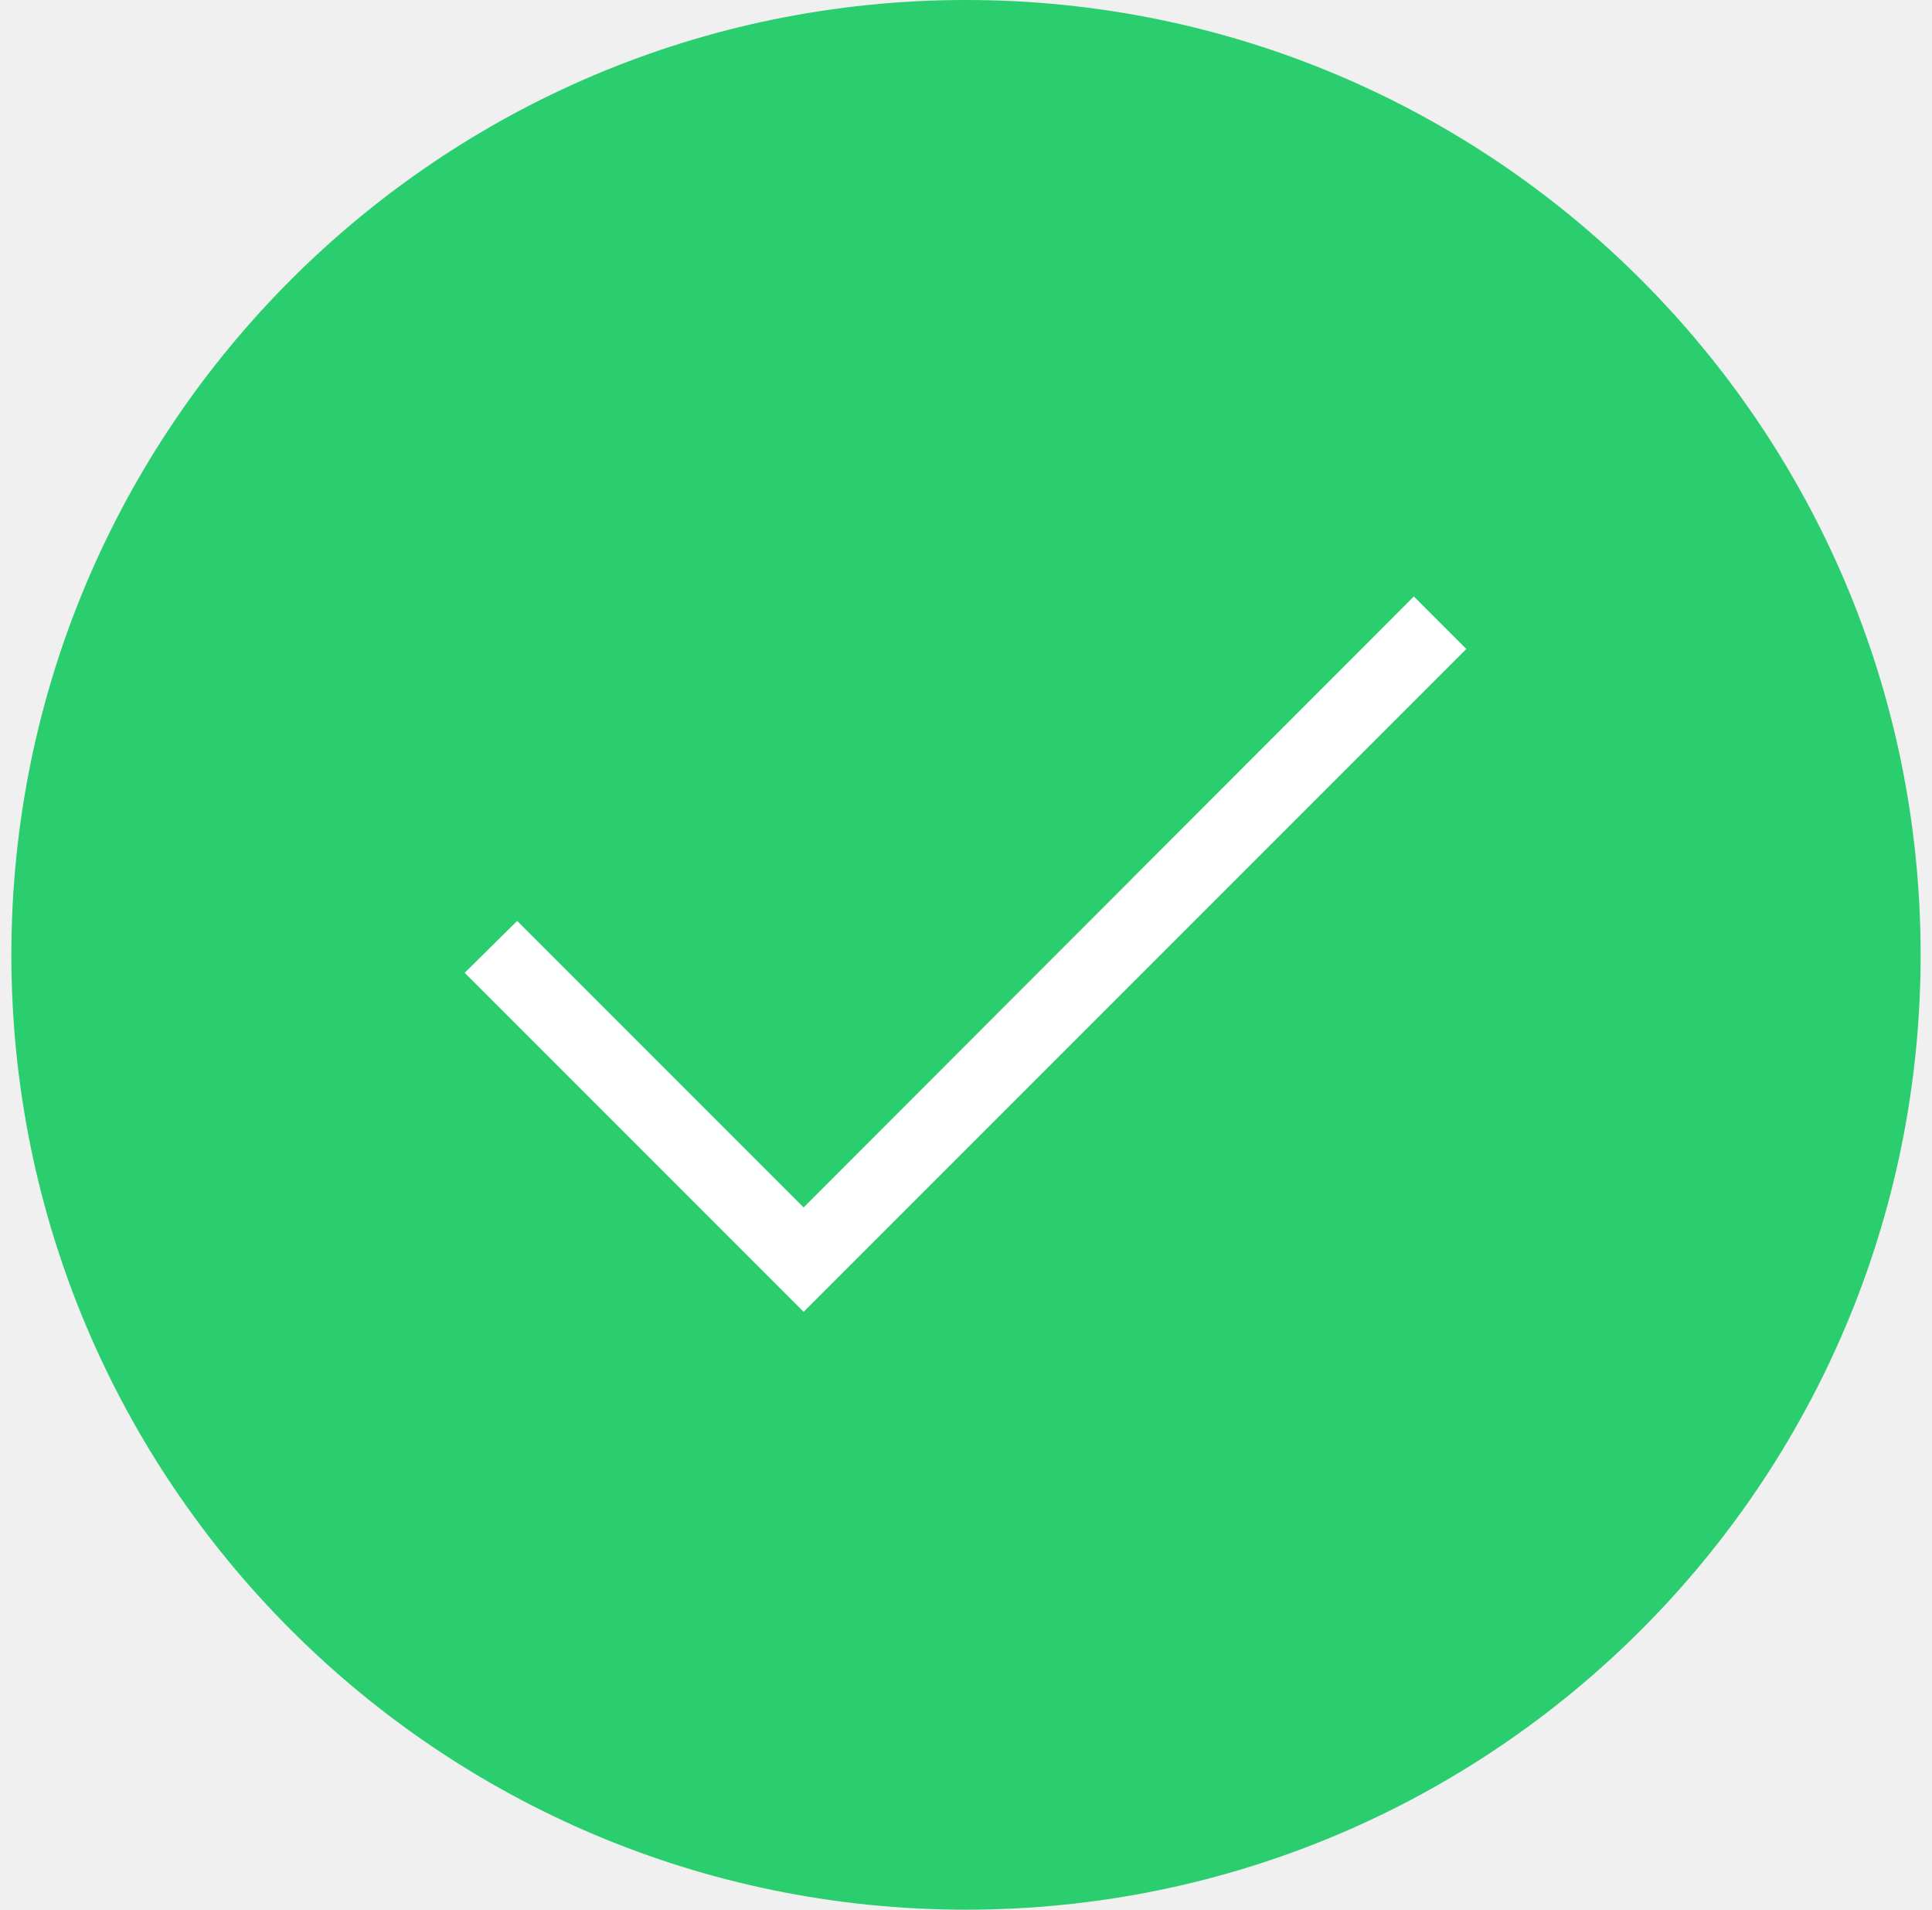
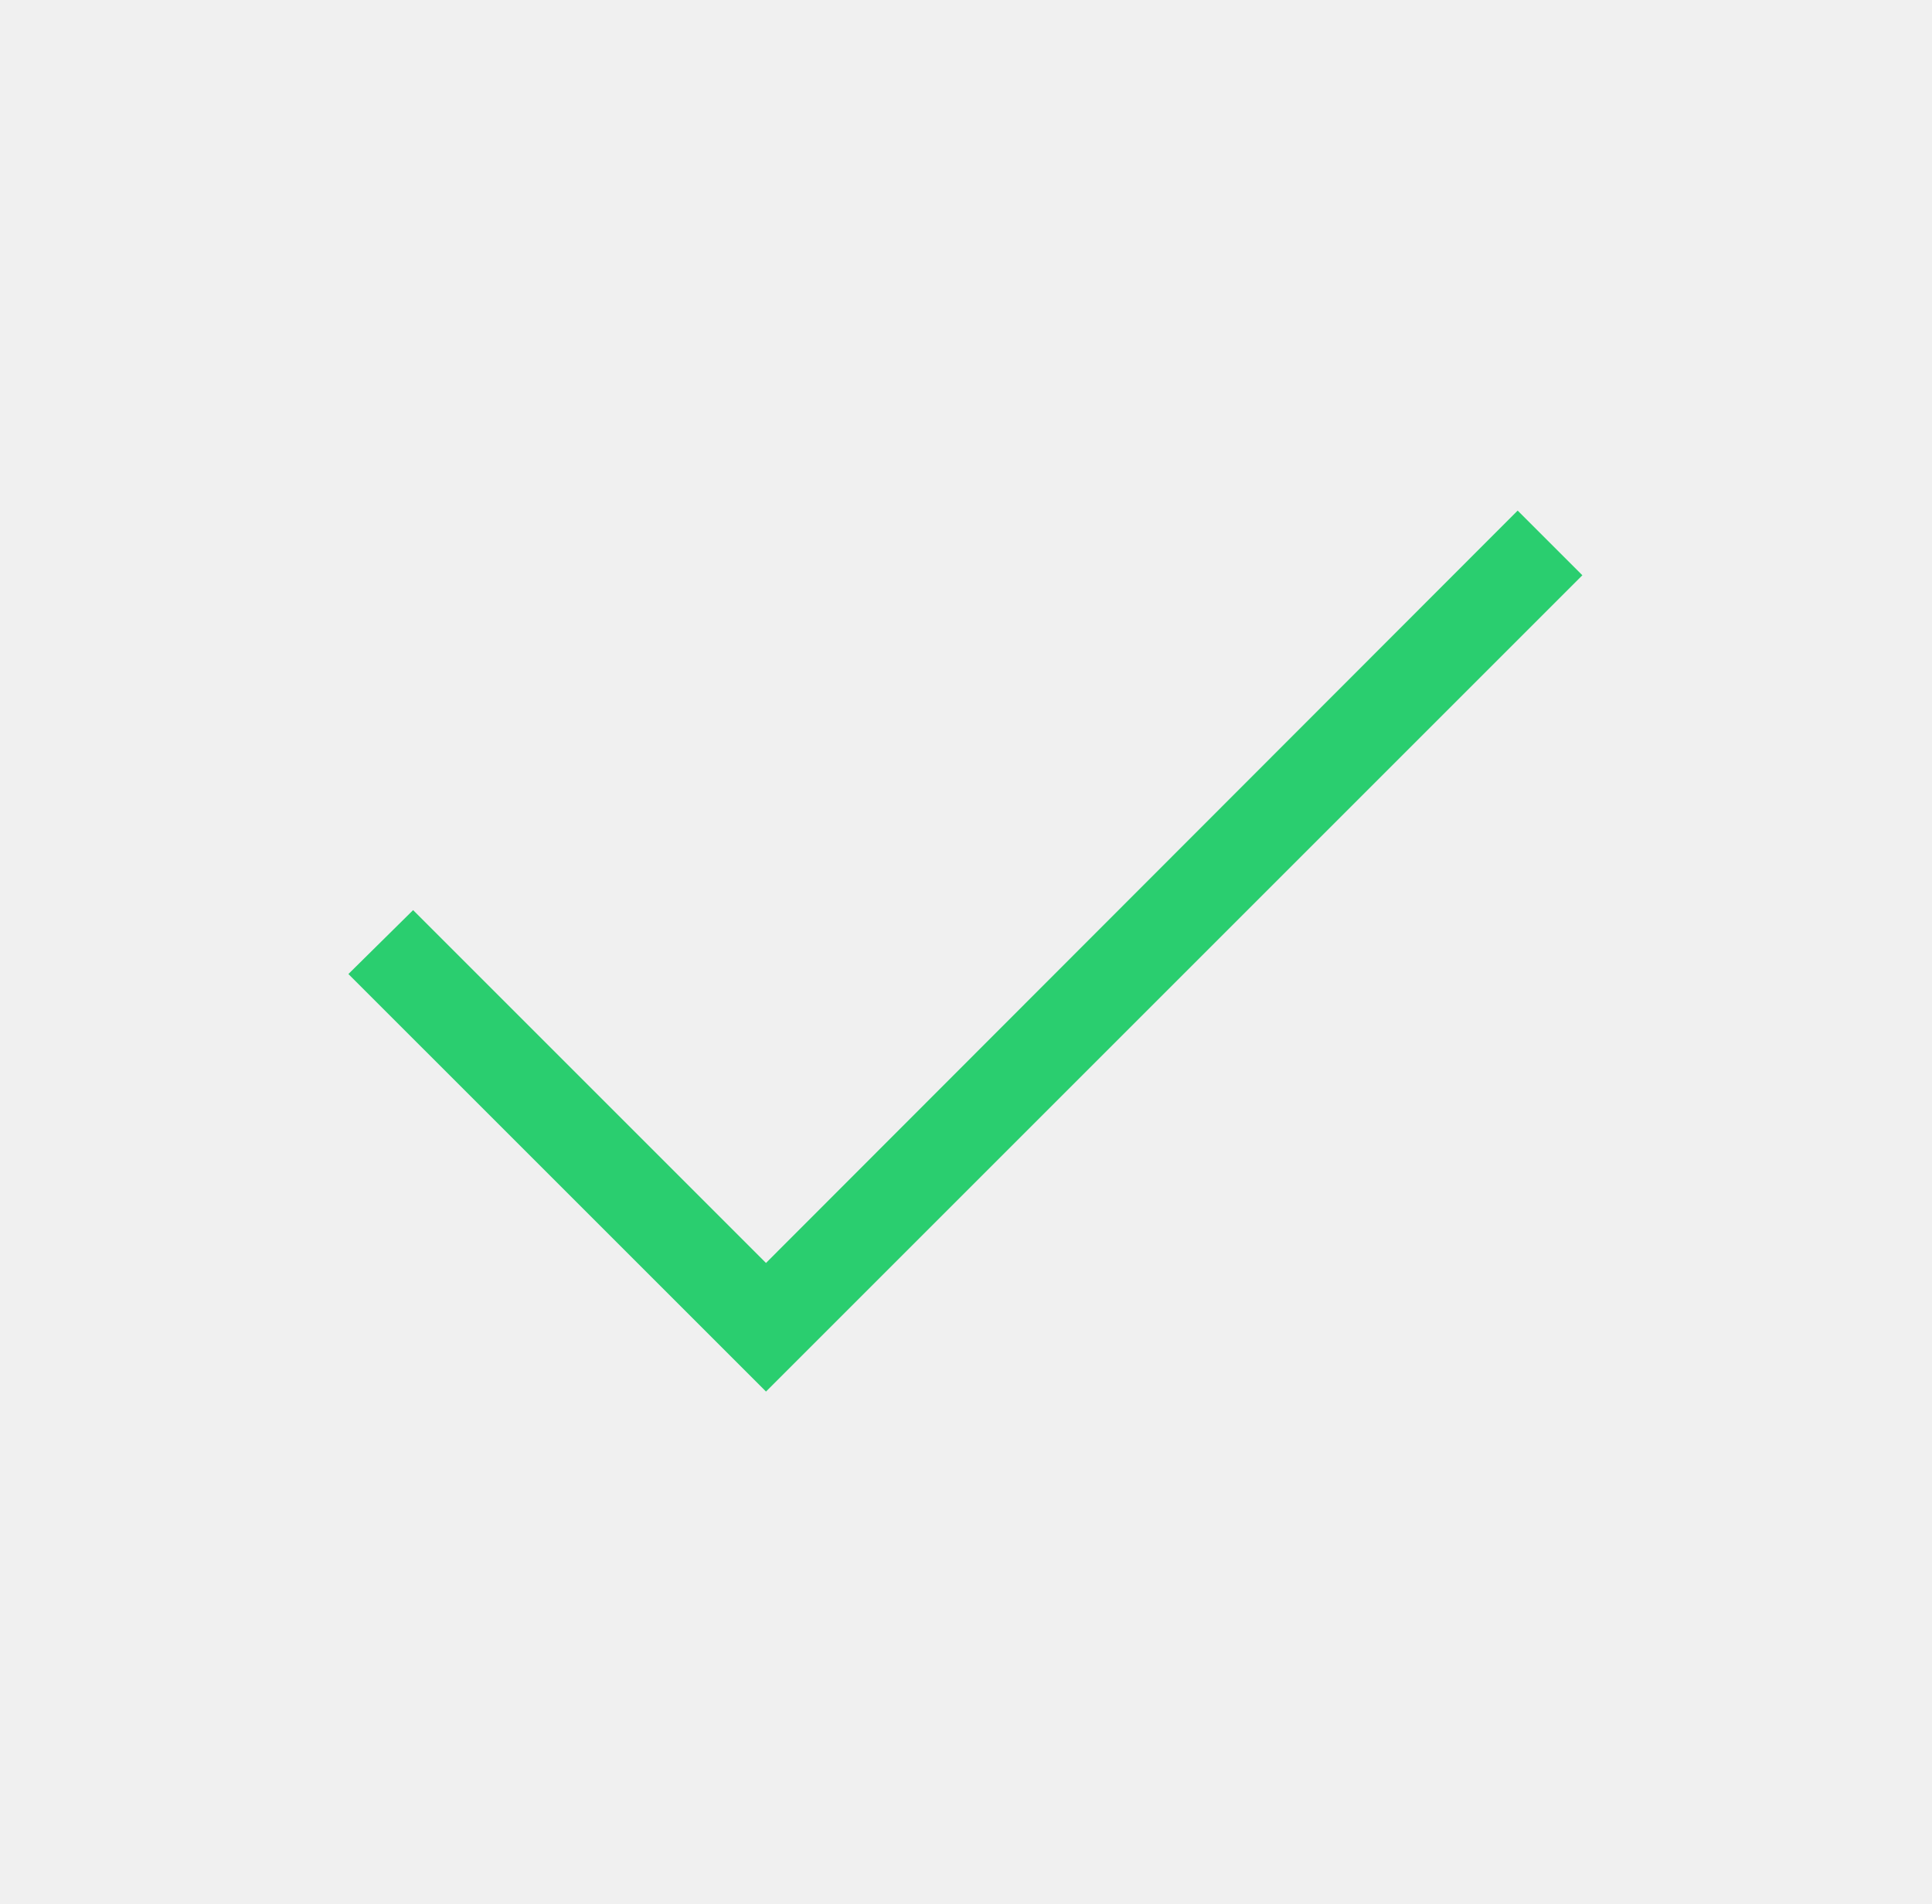
- <svg xmlns="http://www.w3.org/2000/svg" width="85" height="84" viewBox="0 0 85 84" fill="none">
-   <circle cx="42.5" cy="42" r="42" fill="#2ACE6F" />
-   <path d="M35.357 57.703L20.444 42.79L22.754 40.507L35.357 53.11L62.203 26.237L64.513 28.547L35.357 57.703Z" fill="white" />
+ <svg xmlns="http://www.w3.org/2000/svg" width="69" height="68" viewBox="0 0 69 68" fill="none">
+   <path d="M27.357 49.703L12.443 34.79L14.754 32.507L27.357 45.11L54.202 18.237L56.513 20.547L27.357 49.703Z" fill="#2ACE6F" />
</svg>
